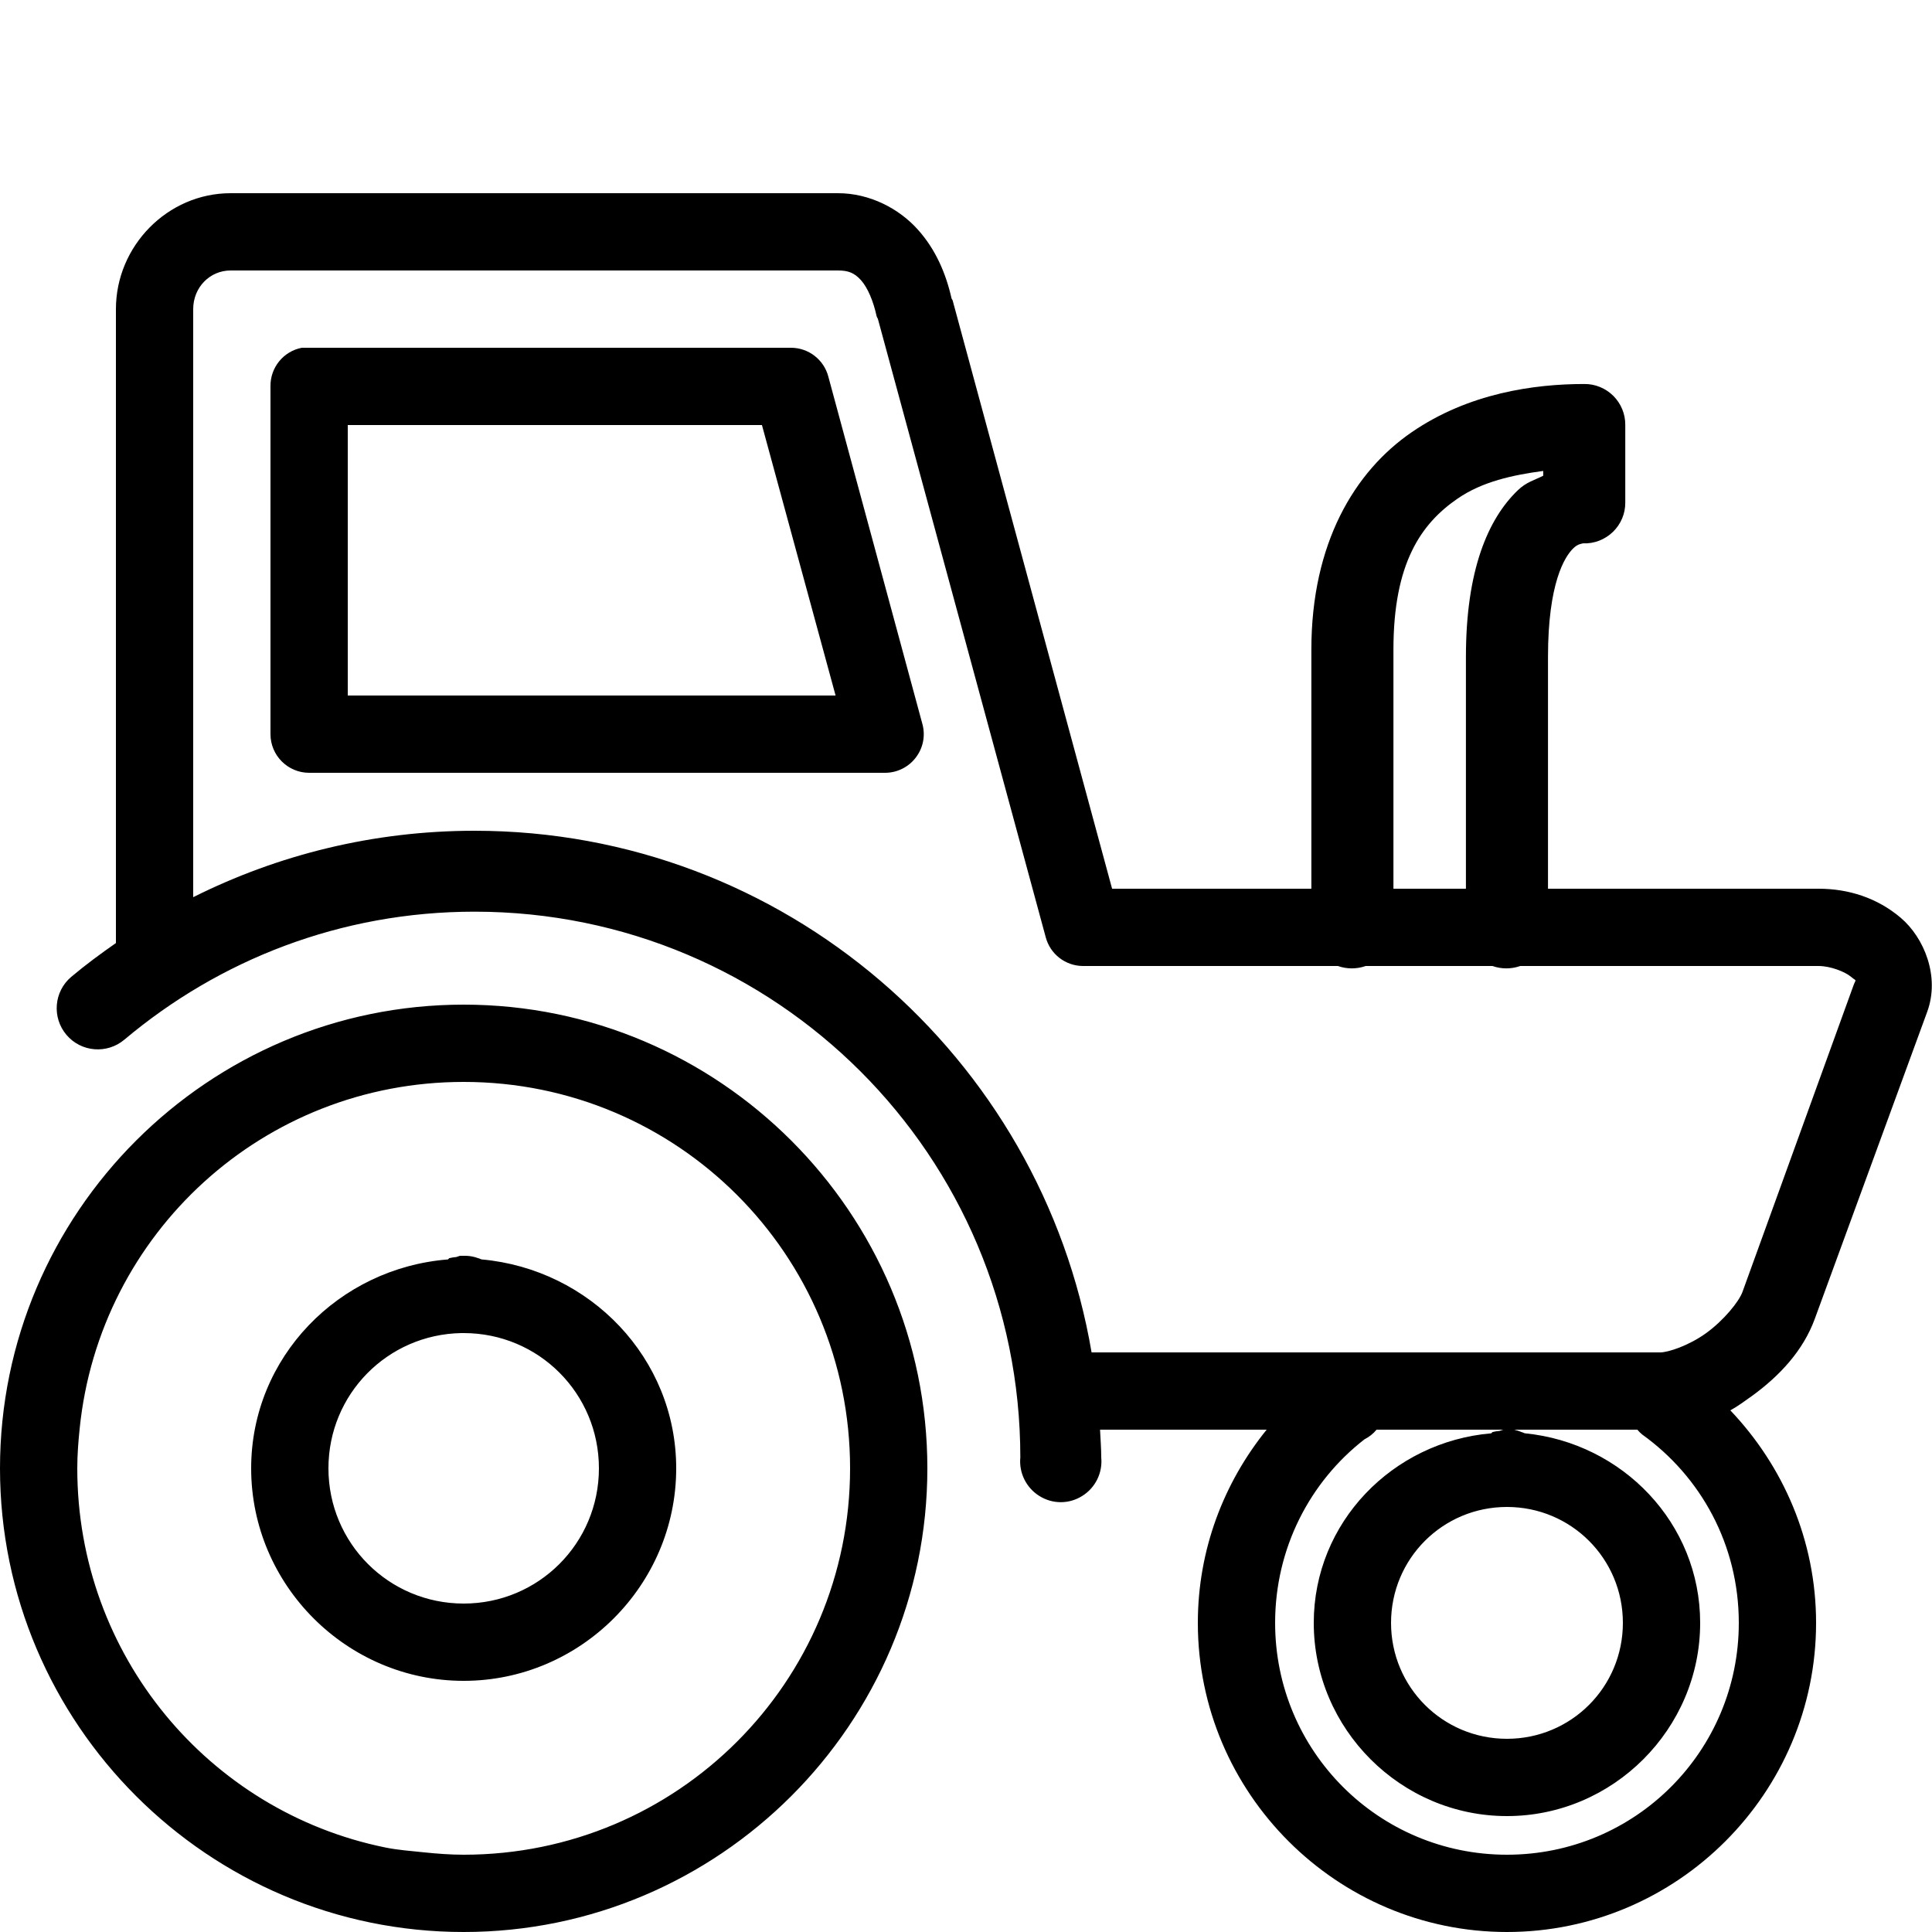
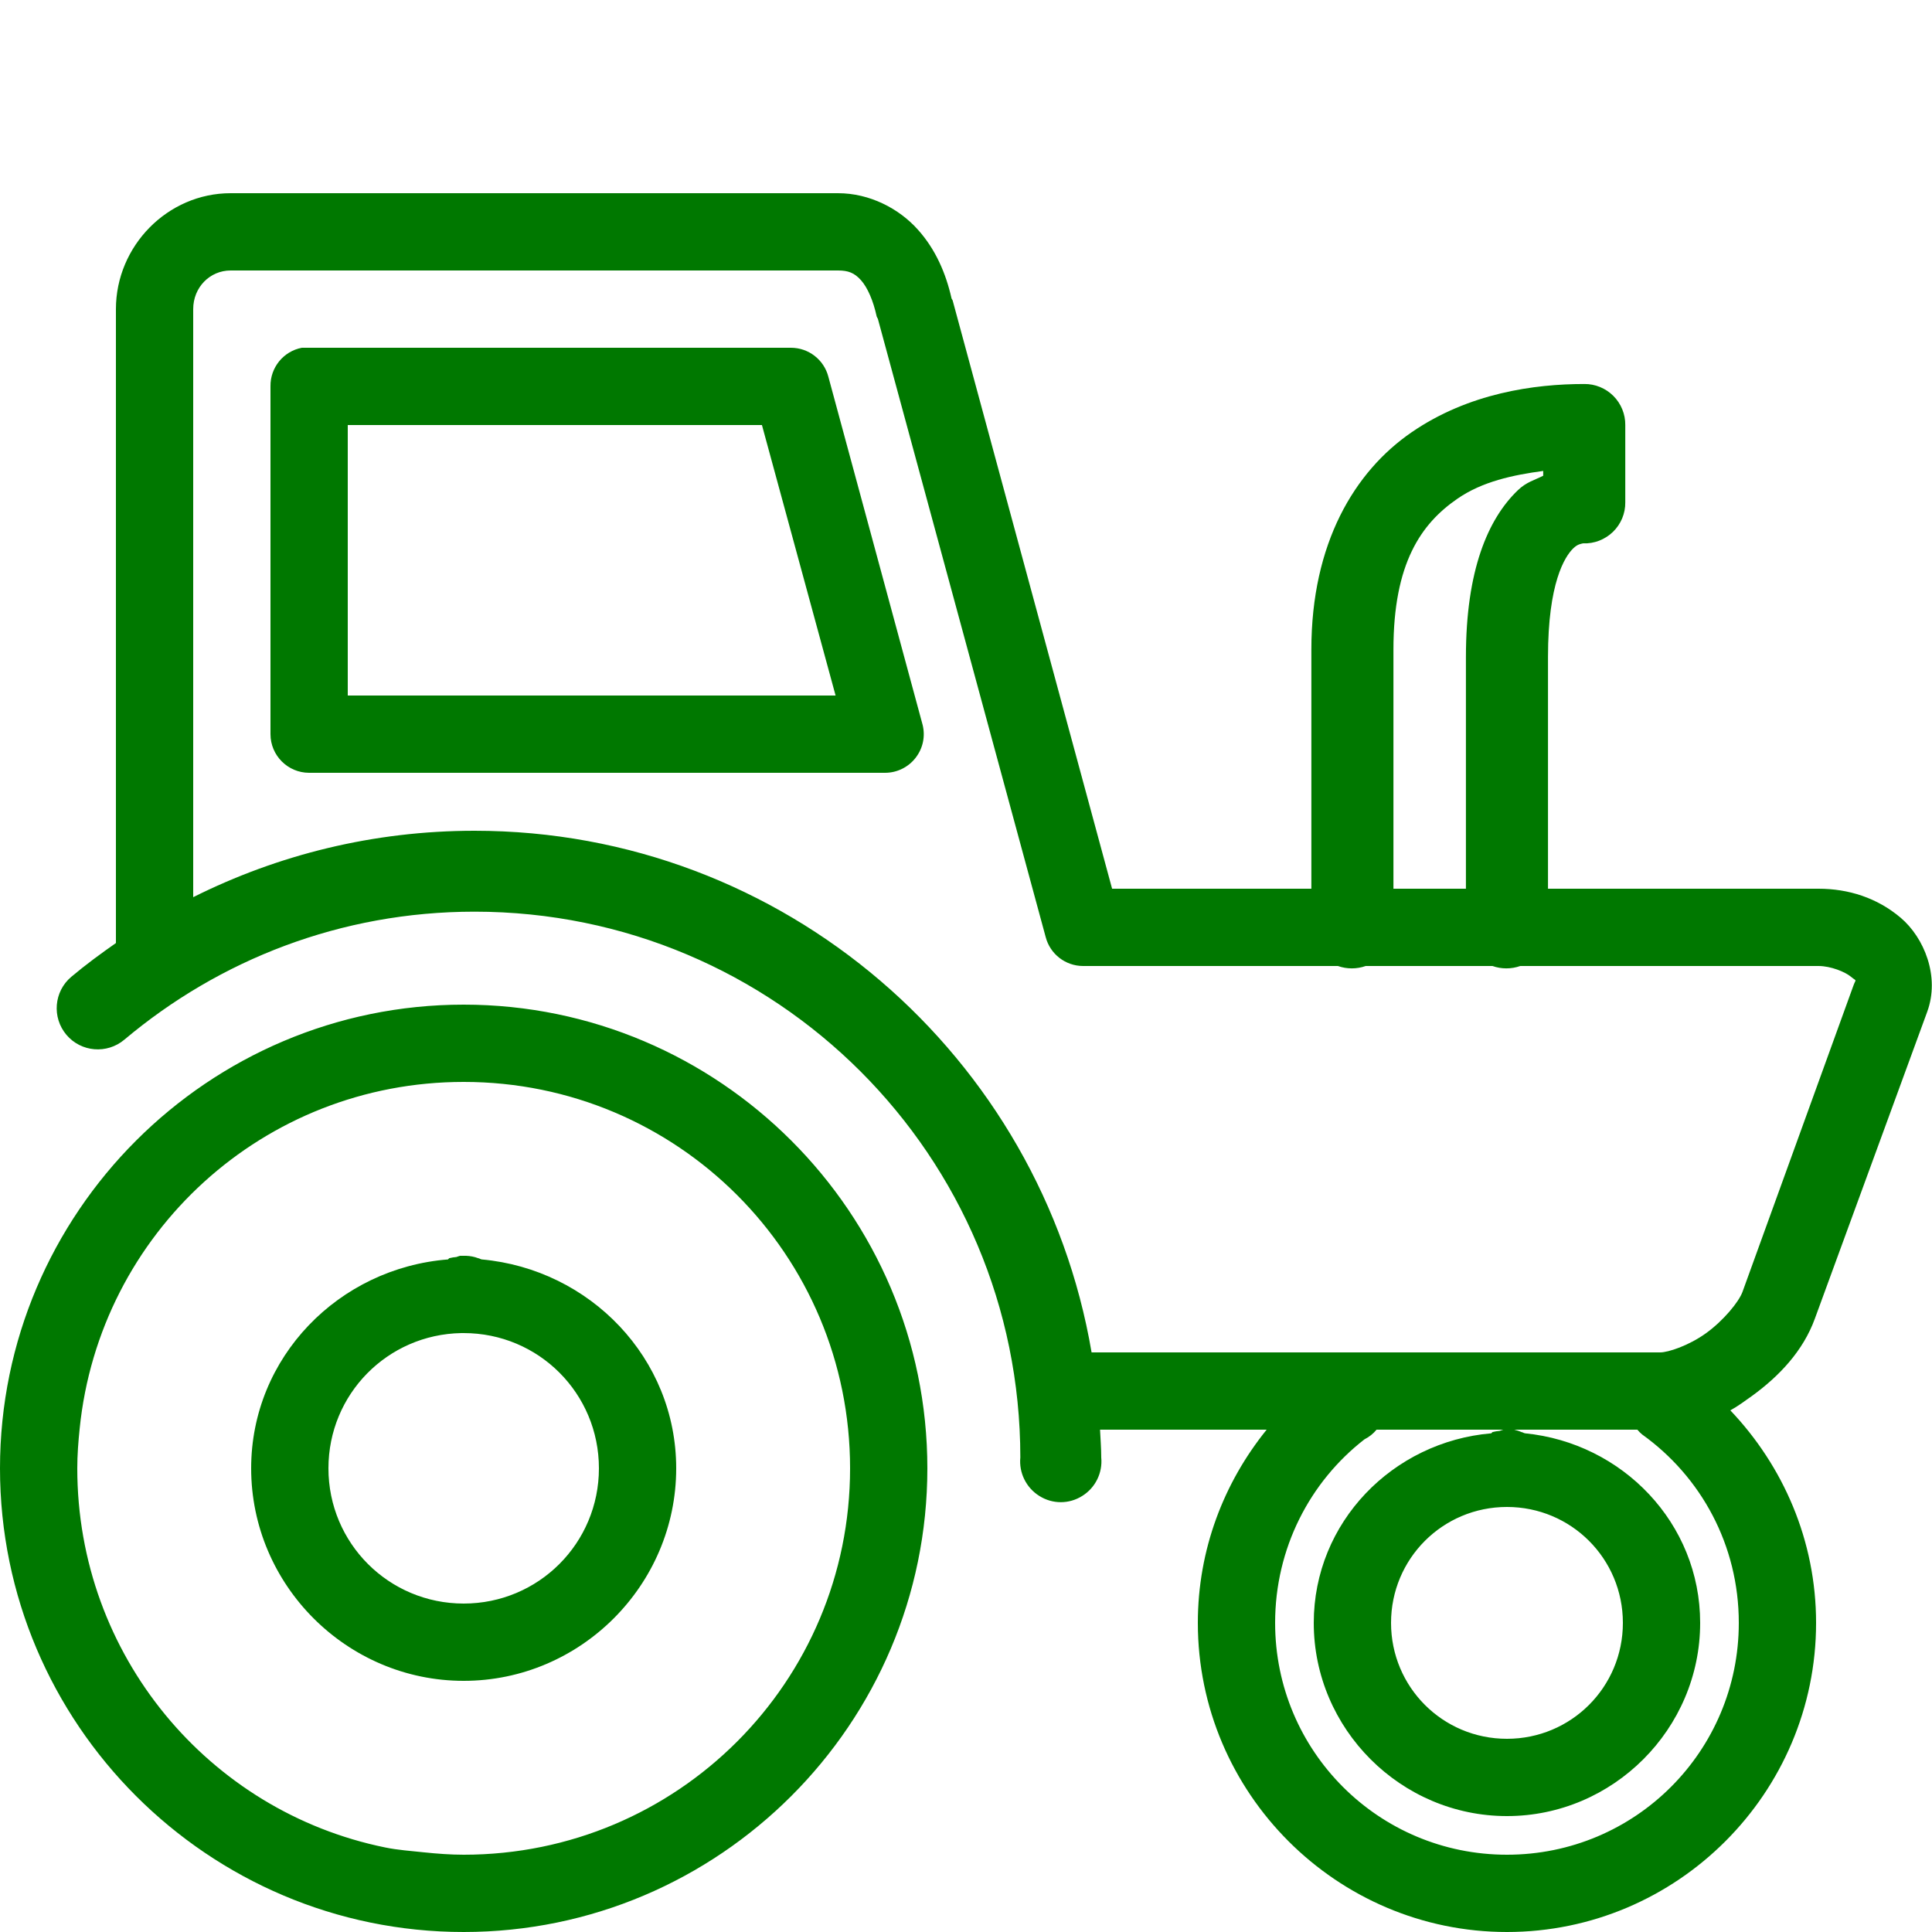
- <svg xmlns="http://www.w3.org/2000/svg" fill="#000000" width="800px" height="800px" viewBox="0 0 50 50">
+ <svg xmlns="http://www.w3.org/2000/svg" fill="rgb(0,120,0)" width="800px" height="800px" viewBox="0 0 50 50">
  <path d="M5.969 5C4.336 5 3 6.367 3 8L3 24.406C2.602 24.684 2.215 24.969 1.844 25.281C1.395 25.66 1.34 26.332 1.719 26.781C2.098 27.23 2.77 27.285 3.219 26.906C5.676 24.84 8.82 23.594 12.281 23.594C20.09 23.594 26.406 29.914 26.406 37.719C26.367 38.117 26.559 38.504 26.898 38.715C27.238 38.93 27.668 38.93 28.008 38.715C28.348 38.504 28.539 38.117 28.5 37.719C28.5 37.477 28.48 37.238 28.469 37L32.781 37C31.672 38.371 31 40.105 31 42C31 46.406 34.594 50 39 50C43.406 50 47 46.406 47 42C47 39.867 46.148 37.938 44.781 36.5C44.98 36.391 45.156 36.258 45.344 36.125C46.043 35.617 46.664 34.965 46.969 34.125L49.875 26.188C50.211 25.273 49.797 24.266 49.188 23.75C48.578 23.234 47.836 23 47.062 23L40.062 23L40.062 17C40.062 15.094 40.492 14.406 40.719 14.188C40.832 14.078 40.926 14.074 40.969 14.062C41.258 14.074 41.535 13.965 41.742 13.766C41.949 13.566 42.066 13.289 42.062 13L42.062 11C42.066 10.719 41.953 10.445 41.754 10.246C41.555 10.047 41.281 9.934 41 9.938C39.711 9.938 38.008 10.172 36.531 11.188C35.055 12.203 33.938 14.059 33.938 16.812L33.938 23L28.781 23L24.656 7.781C24.652 7.758 24.629 7.742 24.625 7.719C24.48 7.078 24.215 6.453 23.75 5.938C23.27 5.402 22.512 5 21.688 5 Z M 5.969 7L21.688 7C21.949 7 22.109 7.059 22.281 7.25C22.453 7.441 22.602 7.789 22.688 8.188C22.695 8.207 22.707 8.23 22.719 8.25L27.062 24.25C27.176 24.691 27.574 25 28.031 25L34.625 25C34.855 25.082 35.113 25.082 35.344 25L38.625 25C38.855 25.082 39.113 25.082 39.344 25L47.062 25C47.379 25 47.754 25.152 47.906 25.281C48.059 25.41 48.035 25.32 47.969 25.5L45.094 33.438C45 33.691 44.609 34.172 44.156 34.5C43.703 34.828 43.168 35 42.969 35L28.25 35C26.949 27.352 20.297 21.5 12.281 21.5C9.664 21.5 7.195 22.121 5 23.219L5 8C5 7.438 5.43 7 5.969 7 Z M 7.812 9C7.336 9.09 6.992 9.512 7 10L7 19C7 19.551 7.449 20 8 20L22.906 20C23.215 20 23.508 19.855 23.695 19.613C23.887 19.367 23.953 19.051 23.875 18.75L21.438 9.75C21.324 9.309 20.926 9 20.469 9L8 9C7.969 9 7.938 9 7.906 9C7.875 9 7.844 9 7.812 9 Z M 9 11L19.719 11L21.625 18L9 18 Z M 39.938 12.188L39.938 12.312C39.715 12.426 39.504 12.473 39.281 12.688C38.508 13.43 37.938 14.758 37.938 17L37.938 23L36.062 23L36.062 16.812C36.062 14.574 36.777 13.555 37.719 12.906C38.363 12.461 39.156 12.293 39.938 12.188 Z M 12 26C5.387 26 0 31.387 0 38C0 44.613 5.387 50 12 50C18.613 50 24 44.613 24 38C24 31.387 18.613 26 12 26 Z M 12 28C17.531 28 22 32.469 22 38C22 43.531 17.531 48 12 48C11.656 48 11.305 47.973 10.969 47.938C10.633 47.902 10.293 47.879 9.969 47.812C5.406 46.883 2 42.84 2 38C2 37.652 2.027 37.305 2.062 36.969C2.574 31.918 6.816 28 12 28 Z M 11.906 32.5C11.875 32.508 11.844 32.52 11.812 32.531C11.75 32.535 11.688 32.547 11.625 32.562C11.613 32.574 11.605 32.582 11.594 32.594C8.77 32.816 6.5 35.121 6.5 38C6.5 41.023 8.977 43.5 12 43.5C15.023 43.5 17.5 41.023 17.5 38C17.5 35.145 15.266 32.848 12.469 32.594C12.434 32.59 12.41 32.566 12.375 32.562C12.273 32.523 12.168 32.504 12.062 32.5C12.043 32.5 12.02 32.5 12 32.5C11.969 32.5 11.938 32.5 11.906 32.5 Z M 11.938 34.5C11.957 34.5 11.98 34.5 12 34.5C13.941 34.5 15.5 36.062 15.5 38C15.5 39.938 13.938 41.5 12 41.5C10.062 41.5 8.5 39.938 8.5 38C8.5 36.082 10.027 34.535 11.938 34.5 Z M 35.625 37L38.906 37C38.875 37.008 38.844 37.02 38.812 37.031C38.75 37.035 38.688 37.047 38.625 37.062C38.613 37.074 38.605 37.082 38.594 37.094C36.043 37.312 34 39.398 34 42C34 44.746 36.254 47 39 47C41.746 47 44 44.746 44 42C44 39.418 41.988 37.344 39.469 37.094C39.434 37.09 39.41 37.066 39.375 37.062C39.316 37.035 39.25 37.016 39.188 37L42.375 37C42.414 37.047 42.453 37.086 42.5 37.125C44.02 38.215 45 39.984 45 42C45 45.32 42.32 48 39 48C35.68 48 33 45.32 33 42C33 40.07 33.898 38.348 35.312 37.25C35.434 37.188 35.539 37.105 35.625 37 Z M 39 39C40.66 39 42 40.336 42 42C42 43.664 40.66 45 39 45C37.336 45 36 43.66 36 42C36 40.34 37.336 39 39 39Z" />
</svg>
